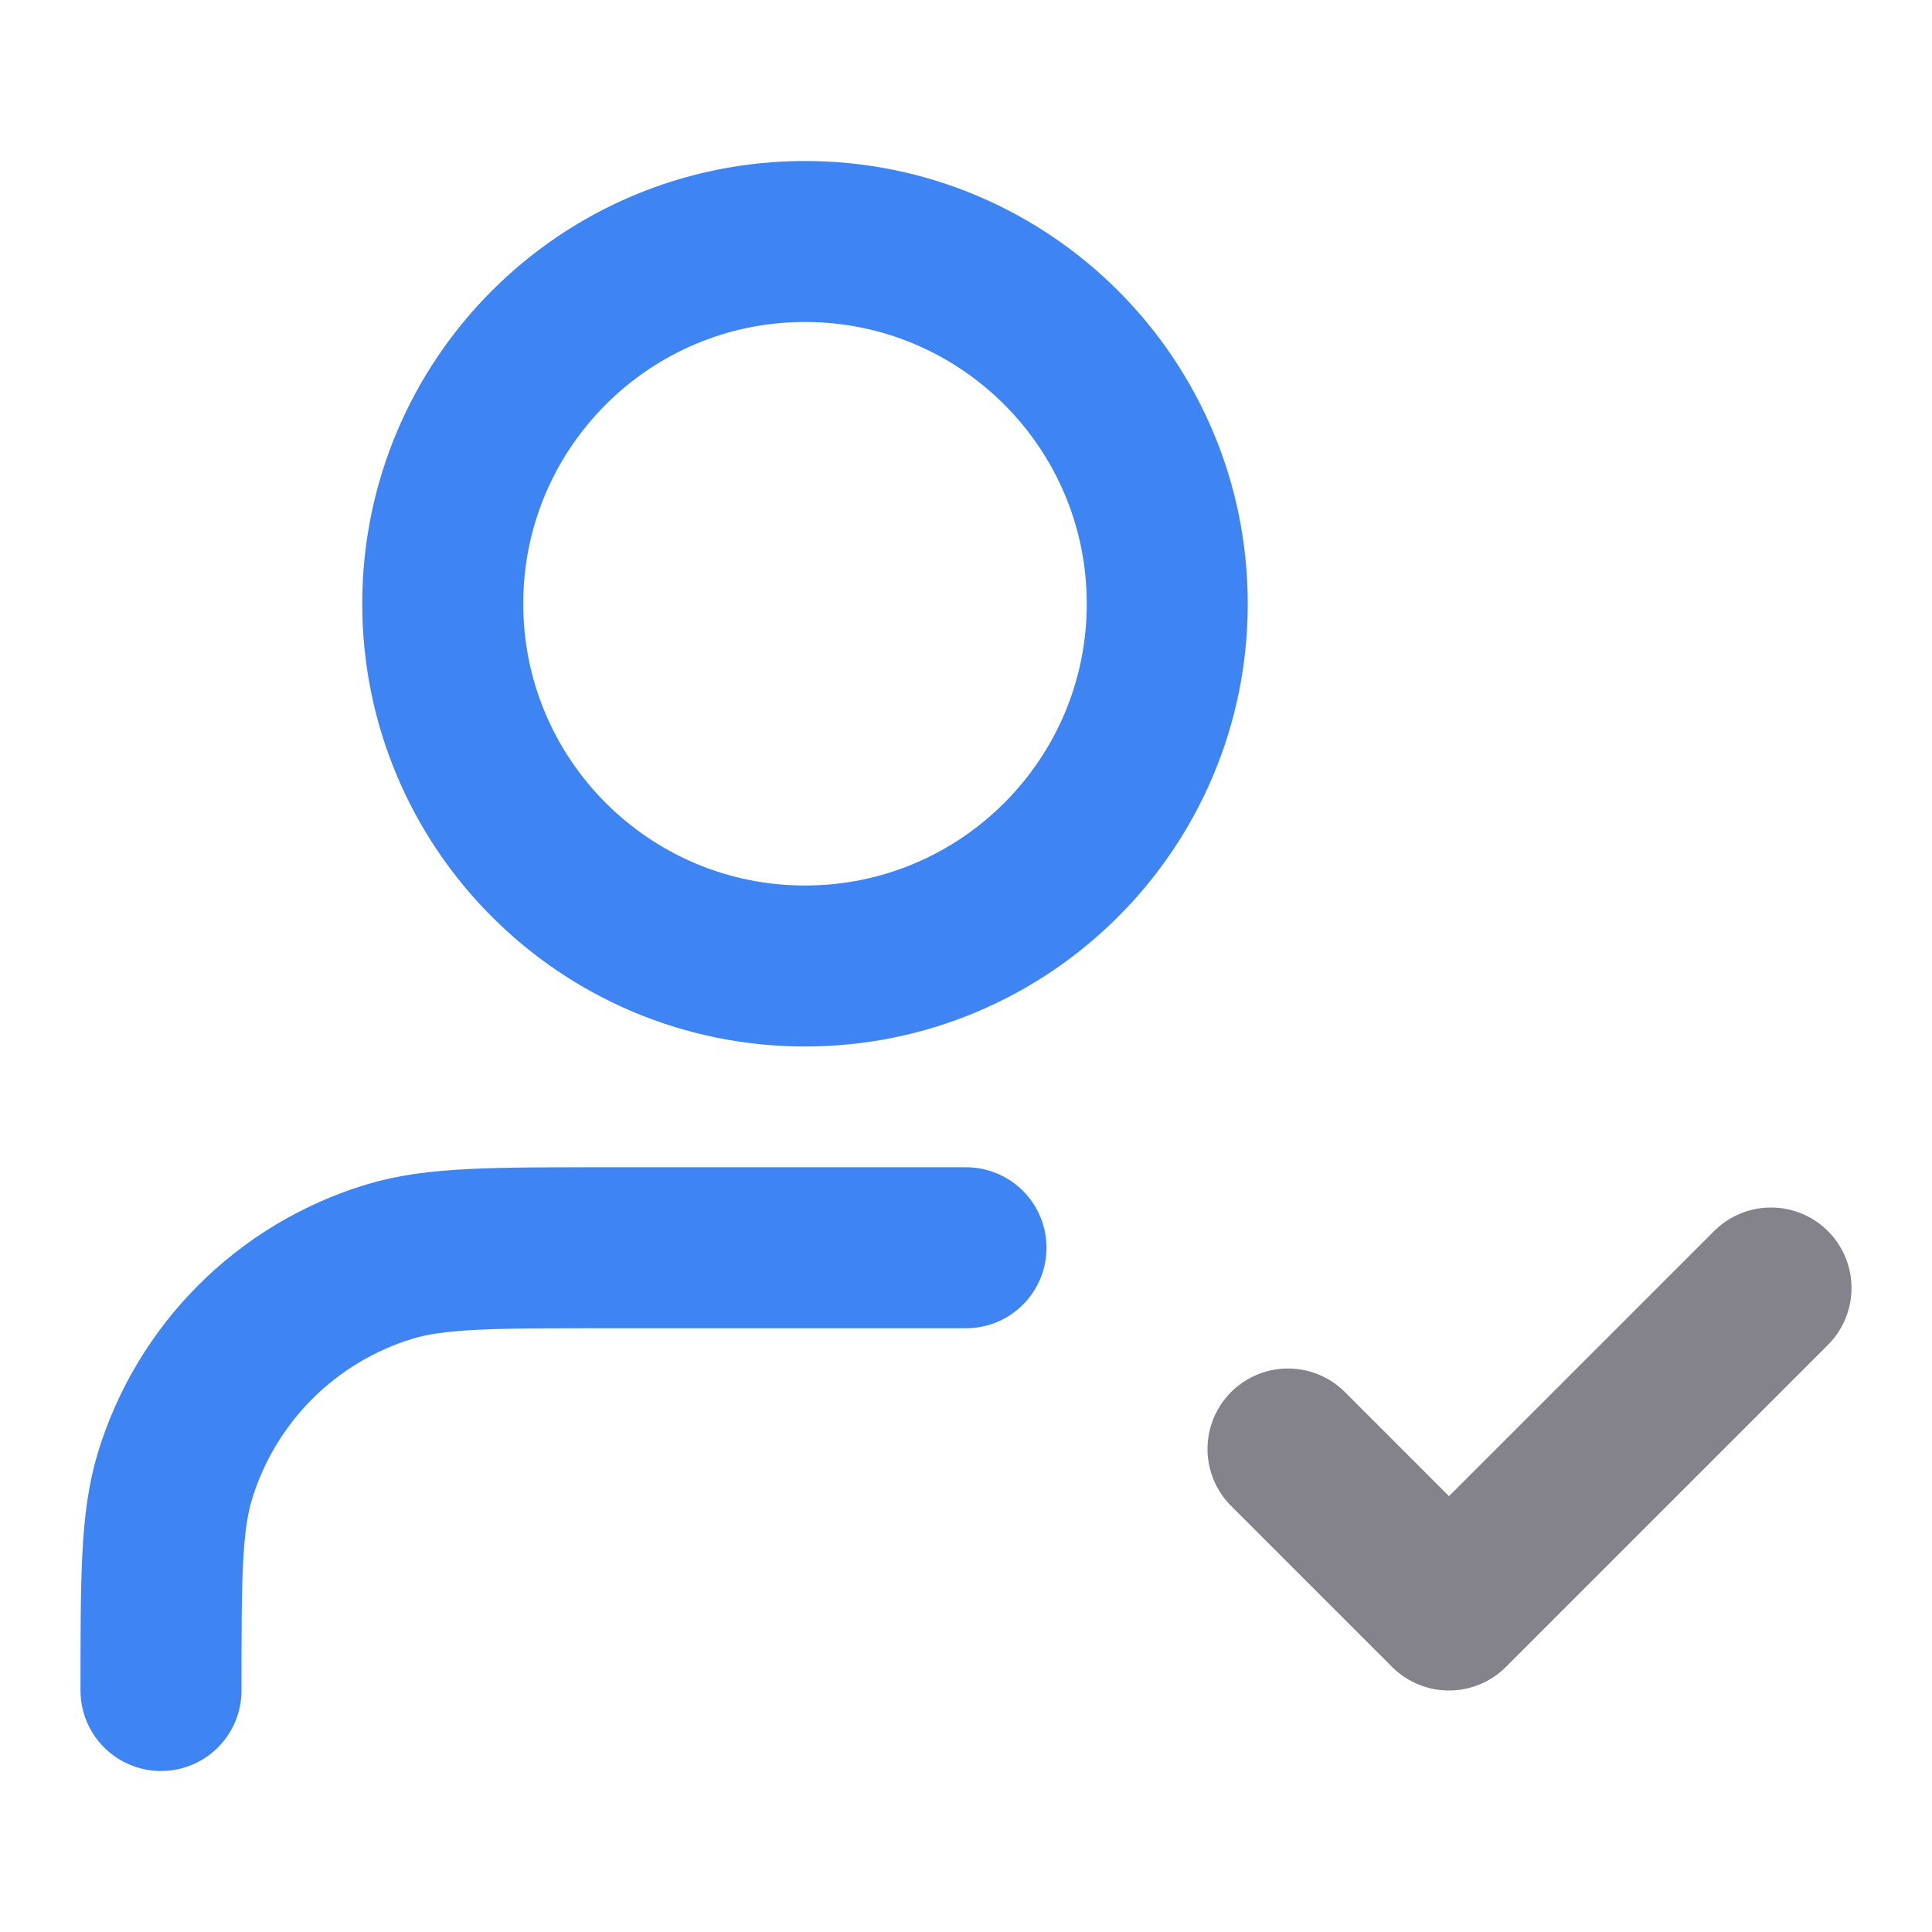
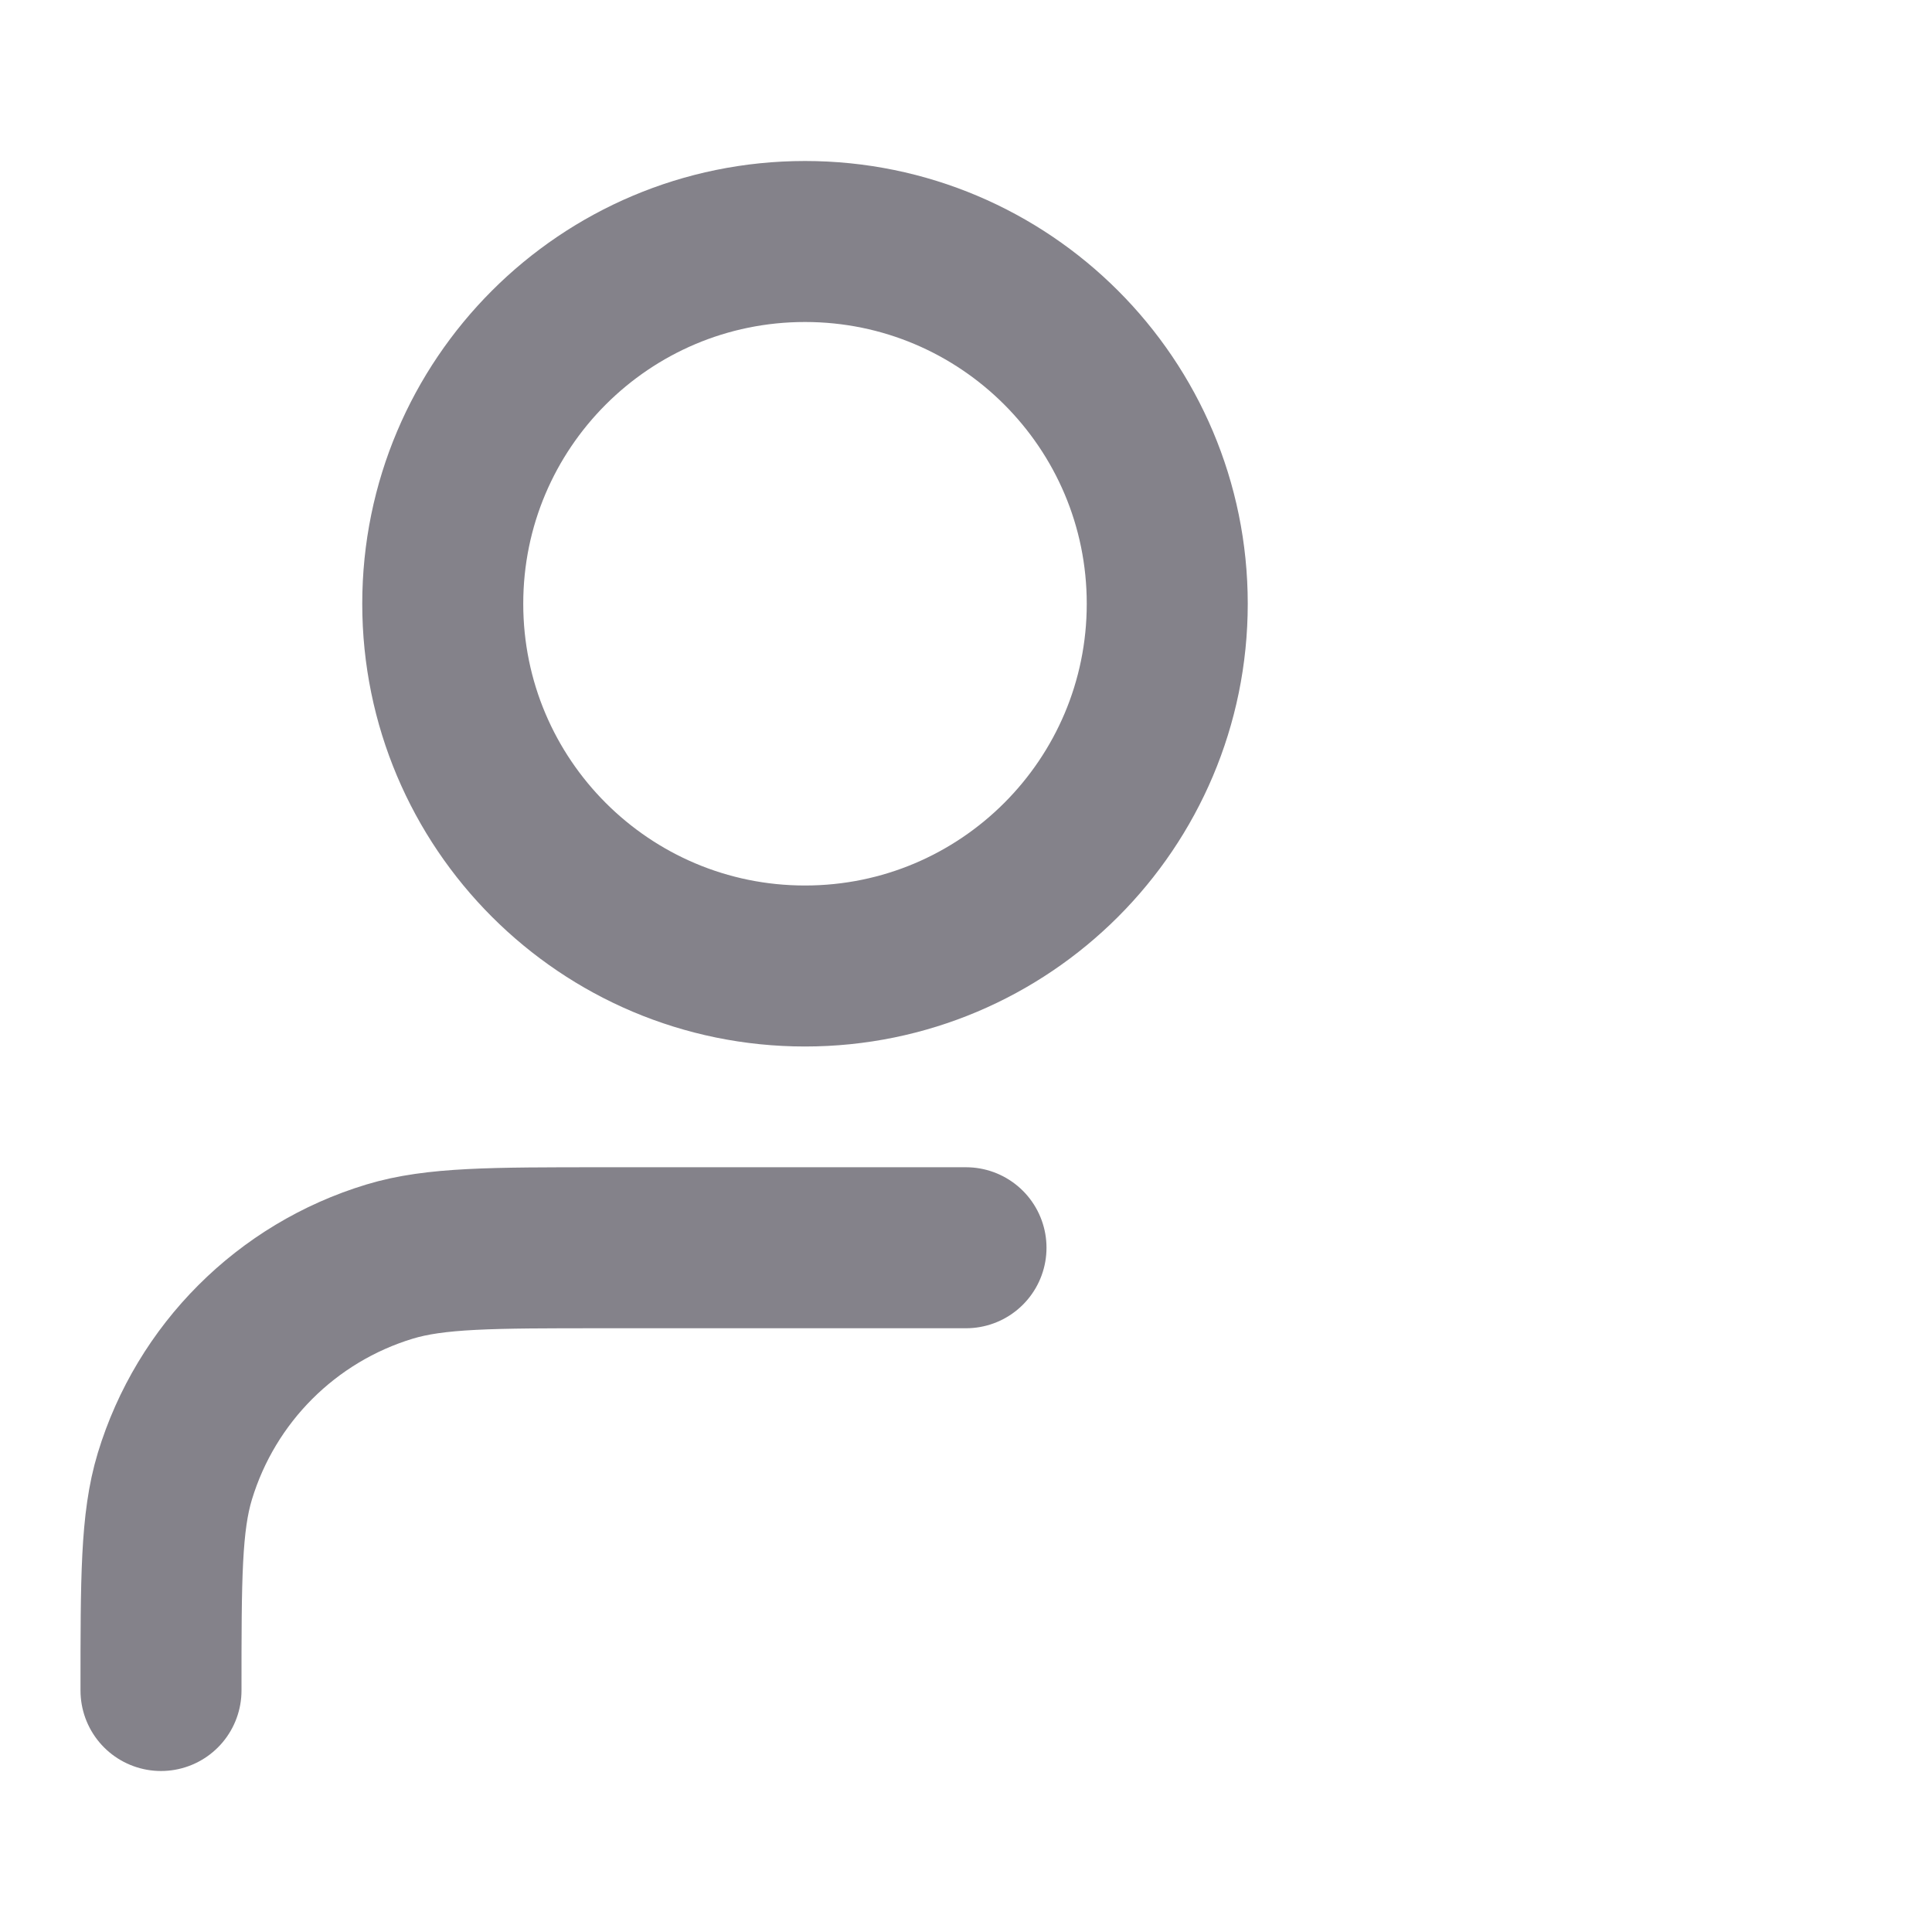
<svg xmlns="http://www.w3.org/2000/svg" width="24" height="24" viewBox="0 0 24 24" fill="none">
-   <path d="M16 18L18 20L22 16" stroke="#84828A" stroke-width="2" stroke-linecap="round" stroke-linejoin="round" />
-   <path d="M12 15.5H7.5C6.104 15.5 5.407 15.5 4.839 15.672C3.56 16.06 2.56 17.061 2.172 18.339C2 18.907 2 19.604 2 21V21" stroke="#3E85F3" stroke-width="2" stroke-linecap="round" stroke-linejoin="round" />
-   <path d="M10 12C12.485 12 14.5 9.985 14.5 7.5C14.5 5.015 12.485 3 10 3C7.515 3 5.5 5.015 5.5 7.5C5.5 9.985 7.515 12 10 12Z" stroke="#3E85F3" stroke-width="2" stroke-linecap="round" stroke-linejoin="round" />
+   <path d="M16 18L18 20L22 16" stroke="#343434A" stroke-width="2" stroke-linecap="round" stroke-linejoin="round" />
+   <path d="M12 15.5H7.5C6.104 15.5 5.407 15.5 4.839 15.672C3.56 16.06 2.56 17.061 2.172 18.339C2 18.907 2 19.604 2 21V21" stroke="#84828A" stroke-width="2" stroke-linecap="round" stroke-linejoin="round" />
+   <path d="M10 12C12.485 12 14.5 9.985 14.5 7.5C14.5 5.015 12.485 3 10 3C7.515 3 5.5 5.015 5.5 7.5C5.5 9.985 7.515 12 10 12Z" stroke="#84828A" stroke-width="2" stroke-linecap="round" stroke-linejoin="round" />
</svg>
